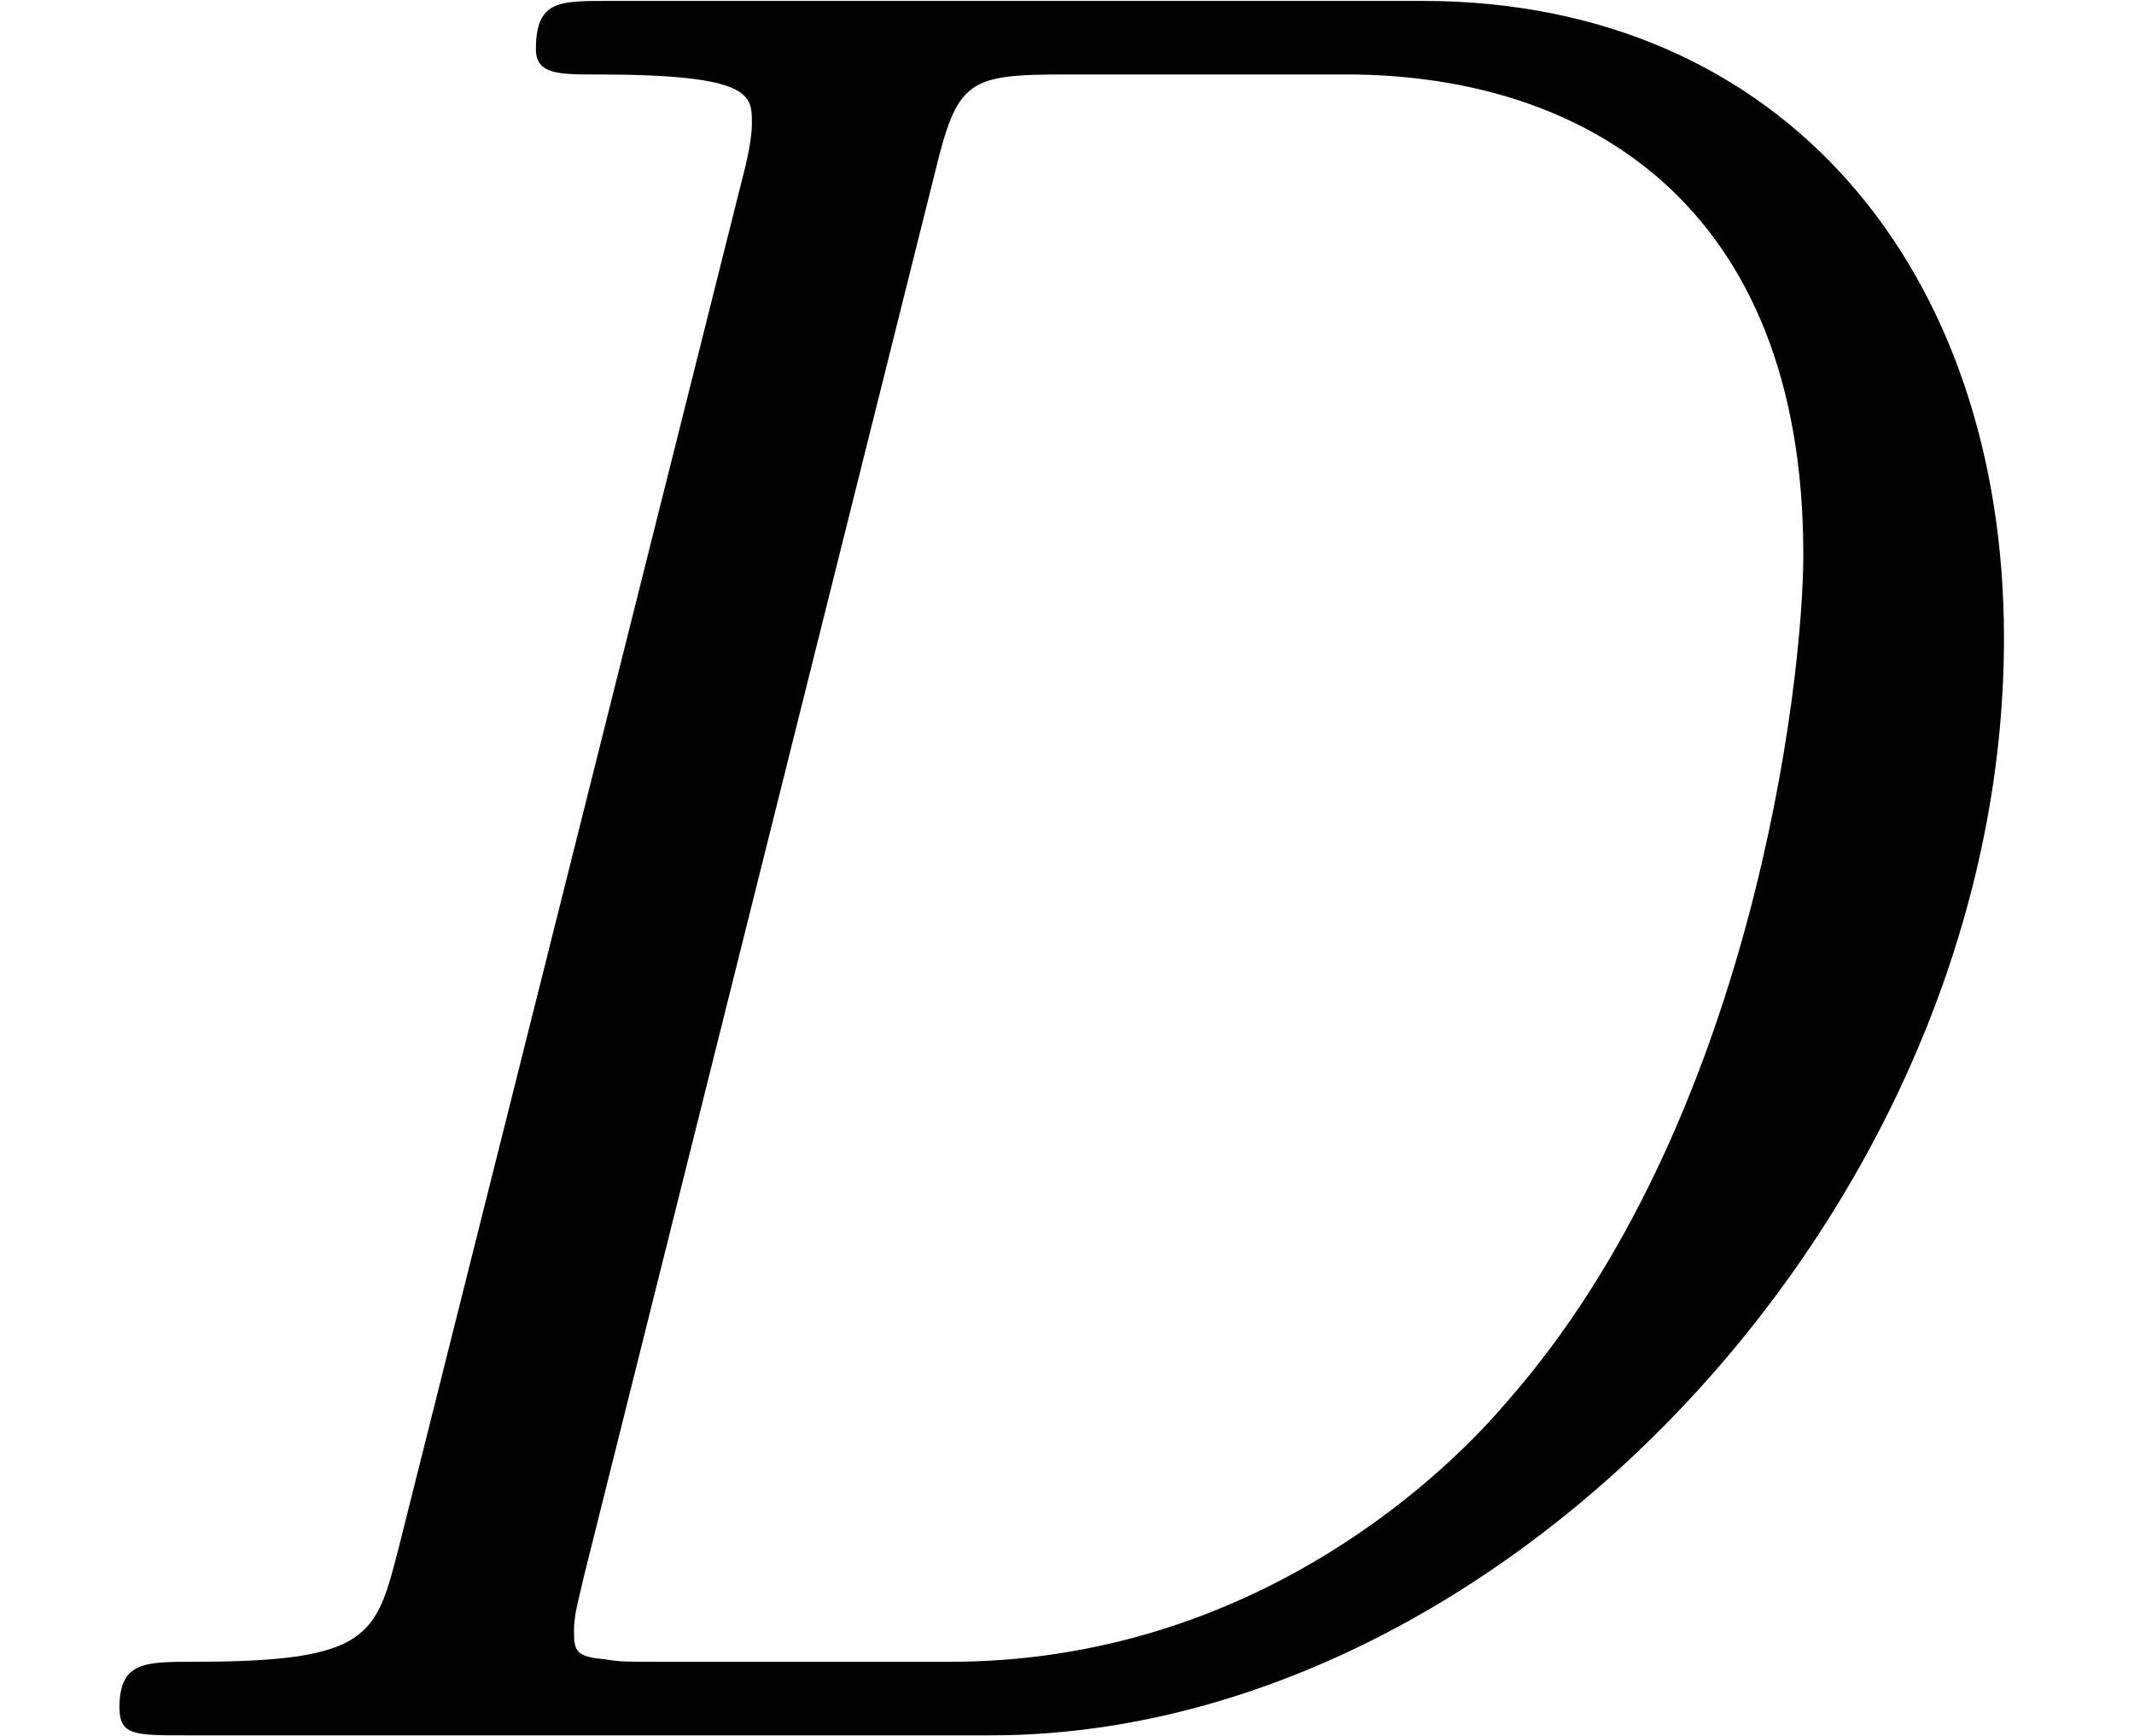
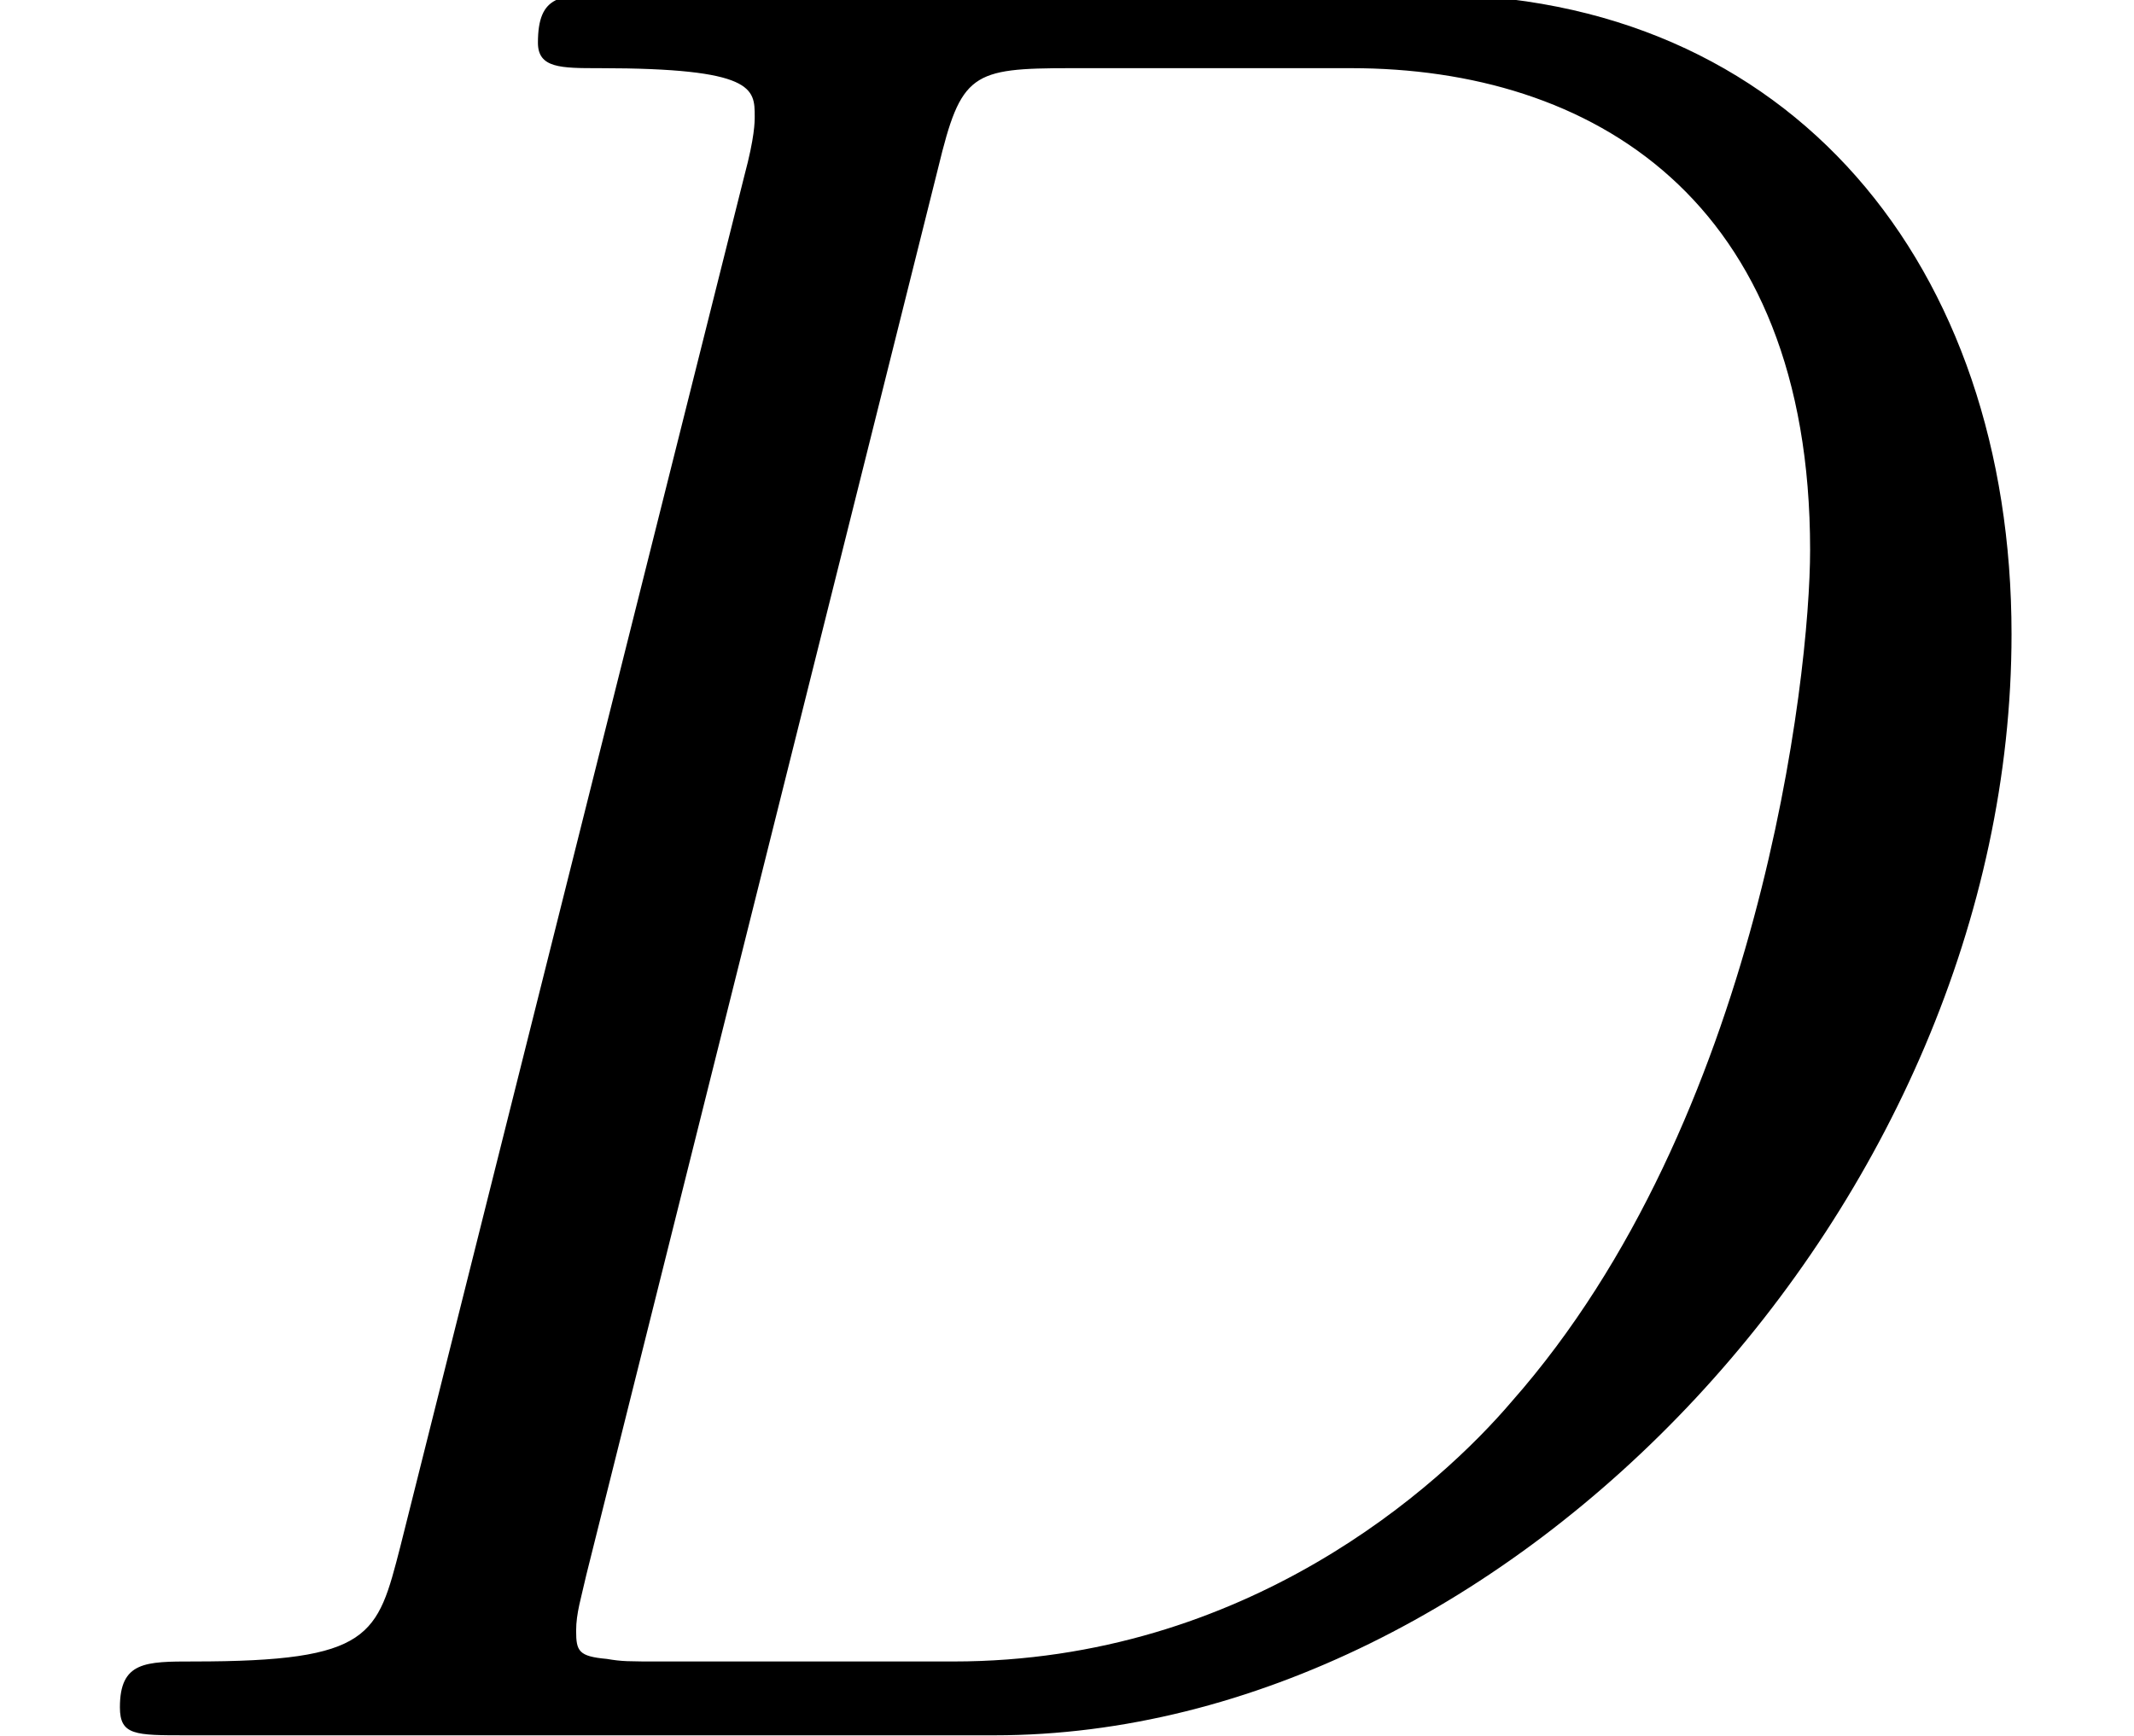
- <svg xmlns="http://www.w3.org/2000/svg" xmlns:xlink="http://www.w3.org/1999/xlink" version="1.1" width="11.719pt" height="9.531pt" viewBox="56.413 56.222 11.719 9.531">
+ <svg xmlns="http://www.w3.org/2000/svg" xmlns:xlink="http://www.w3.org/1999/xlink" height="9.495pt" version="1.1" viewBox="56.413 56.258 11.675 9.495" width="11.675pt">
  <defs>
-     <path id="g0-68" d="M2.19-1.032C2.064-.544 2.036-.404 1.06-.404C.795-.404 .656-.404 .656-.153C.656 0 .739 0 1.018 0H5.44C8.257 0 11.005-2.915 11.005-6.025C11.005-8.034 9.805-9.526 7.811-9.526H3.333C3.068-9.526 2.943-9.526 2.943-9.261C2.943-9.122 3.068-9.122 3.278-9.122C4.129-9.122 4.129-9.01 4.129-8.857C4.129-8.829 4.129-8.745 4.073-8.536L2.19-1.032ZM5.133-8.578C5.258-9.094 5.314-9.122 5.858-9.122H7.392C8.703-9.122 9.903-8.41 9.903-6.486C9.903-5.788 9.624-3.361 8.271-1.827C7.88-1.367 6.82-.404 5.216-.404H3.626C3.431-.404 3.403-.404 3.32-.418C3.166-.432 3.152-.46 3.152-.572C3.152-.669 3.18-.753 3.208-.879L5.133-8.578Z" />
+     <path d="M2.19 -1.032C2.064 -0.544 2.036 -0.404 1.06 -0.404C0.795 -0.404 0.656 -0.404 0.656 -0.153C0.656 0 0.739 0 1.018 0H5.44C8.257 0 11.005 -2.915 11.005 -6.025C11.005 -8.034 9.805 -9.526 7.811 -9.526H3.333C3.068 -9.526 2.943 -9.526 2.943 -9.261C2.943 -9.122 3.068 -9.122 3.278 -9.122C4.129 -9.122 4.129 -9.01 4.129 -8.857C4.129 -8.829 4.129 -8.745 4.073 -8.536L2.19 -1.032ZM5.133 -8.578C5.258 -9.094 5.314 -9.122 5.858 -9.122H7.392C8.703 -9.122 9.903 -8.41 9.903 -6.486C9.903 -5.788 9.624 -3.361 8.271 -1.827C7.88 -1.367 6.82 -0.404 5.216 -0.404H3.626C3.431 -0.404 3.403 -0.404 3.32 -0.418C3.166 -0.432 3.152 -0.46 3.152 -0.572C3.152 -0.669 3.18 -0.753 3.208 -0.879L5.133 -8.578Z" id="g0-68" />
  </defs>
  <g id="page1">
-     <use x="56.413" y="65.753" xlink:href="#g0-68" />
+     <use x="56.413" xlink:href="#g0-68" y="65.753" />
  </g>
</svg>
